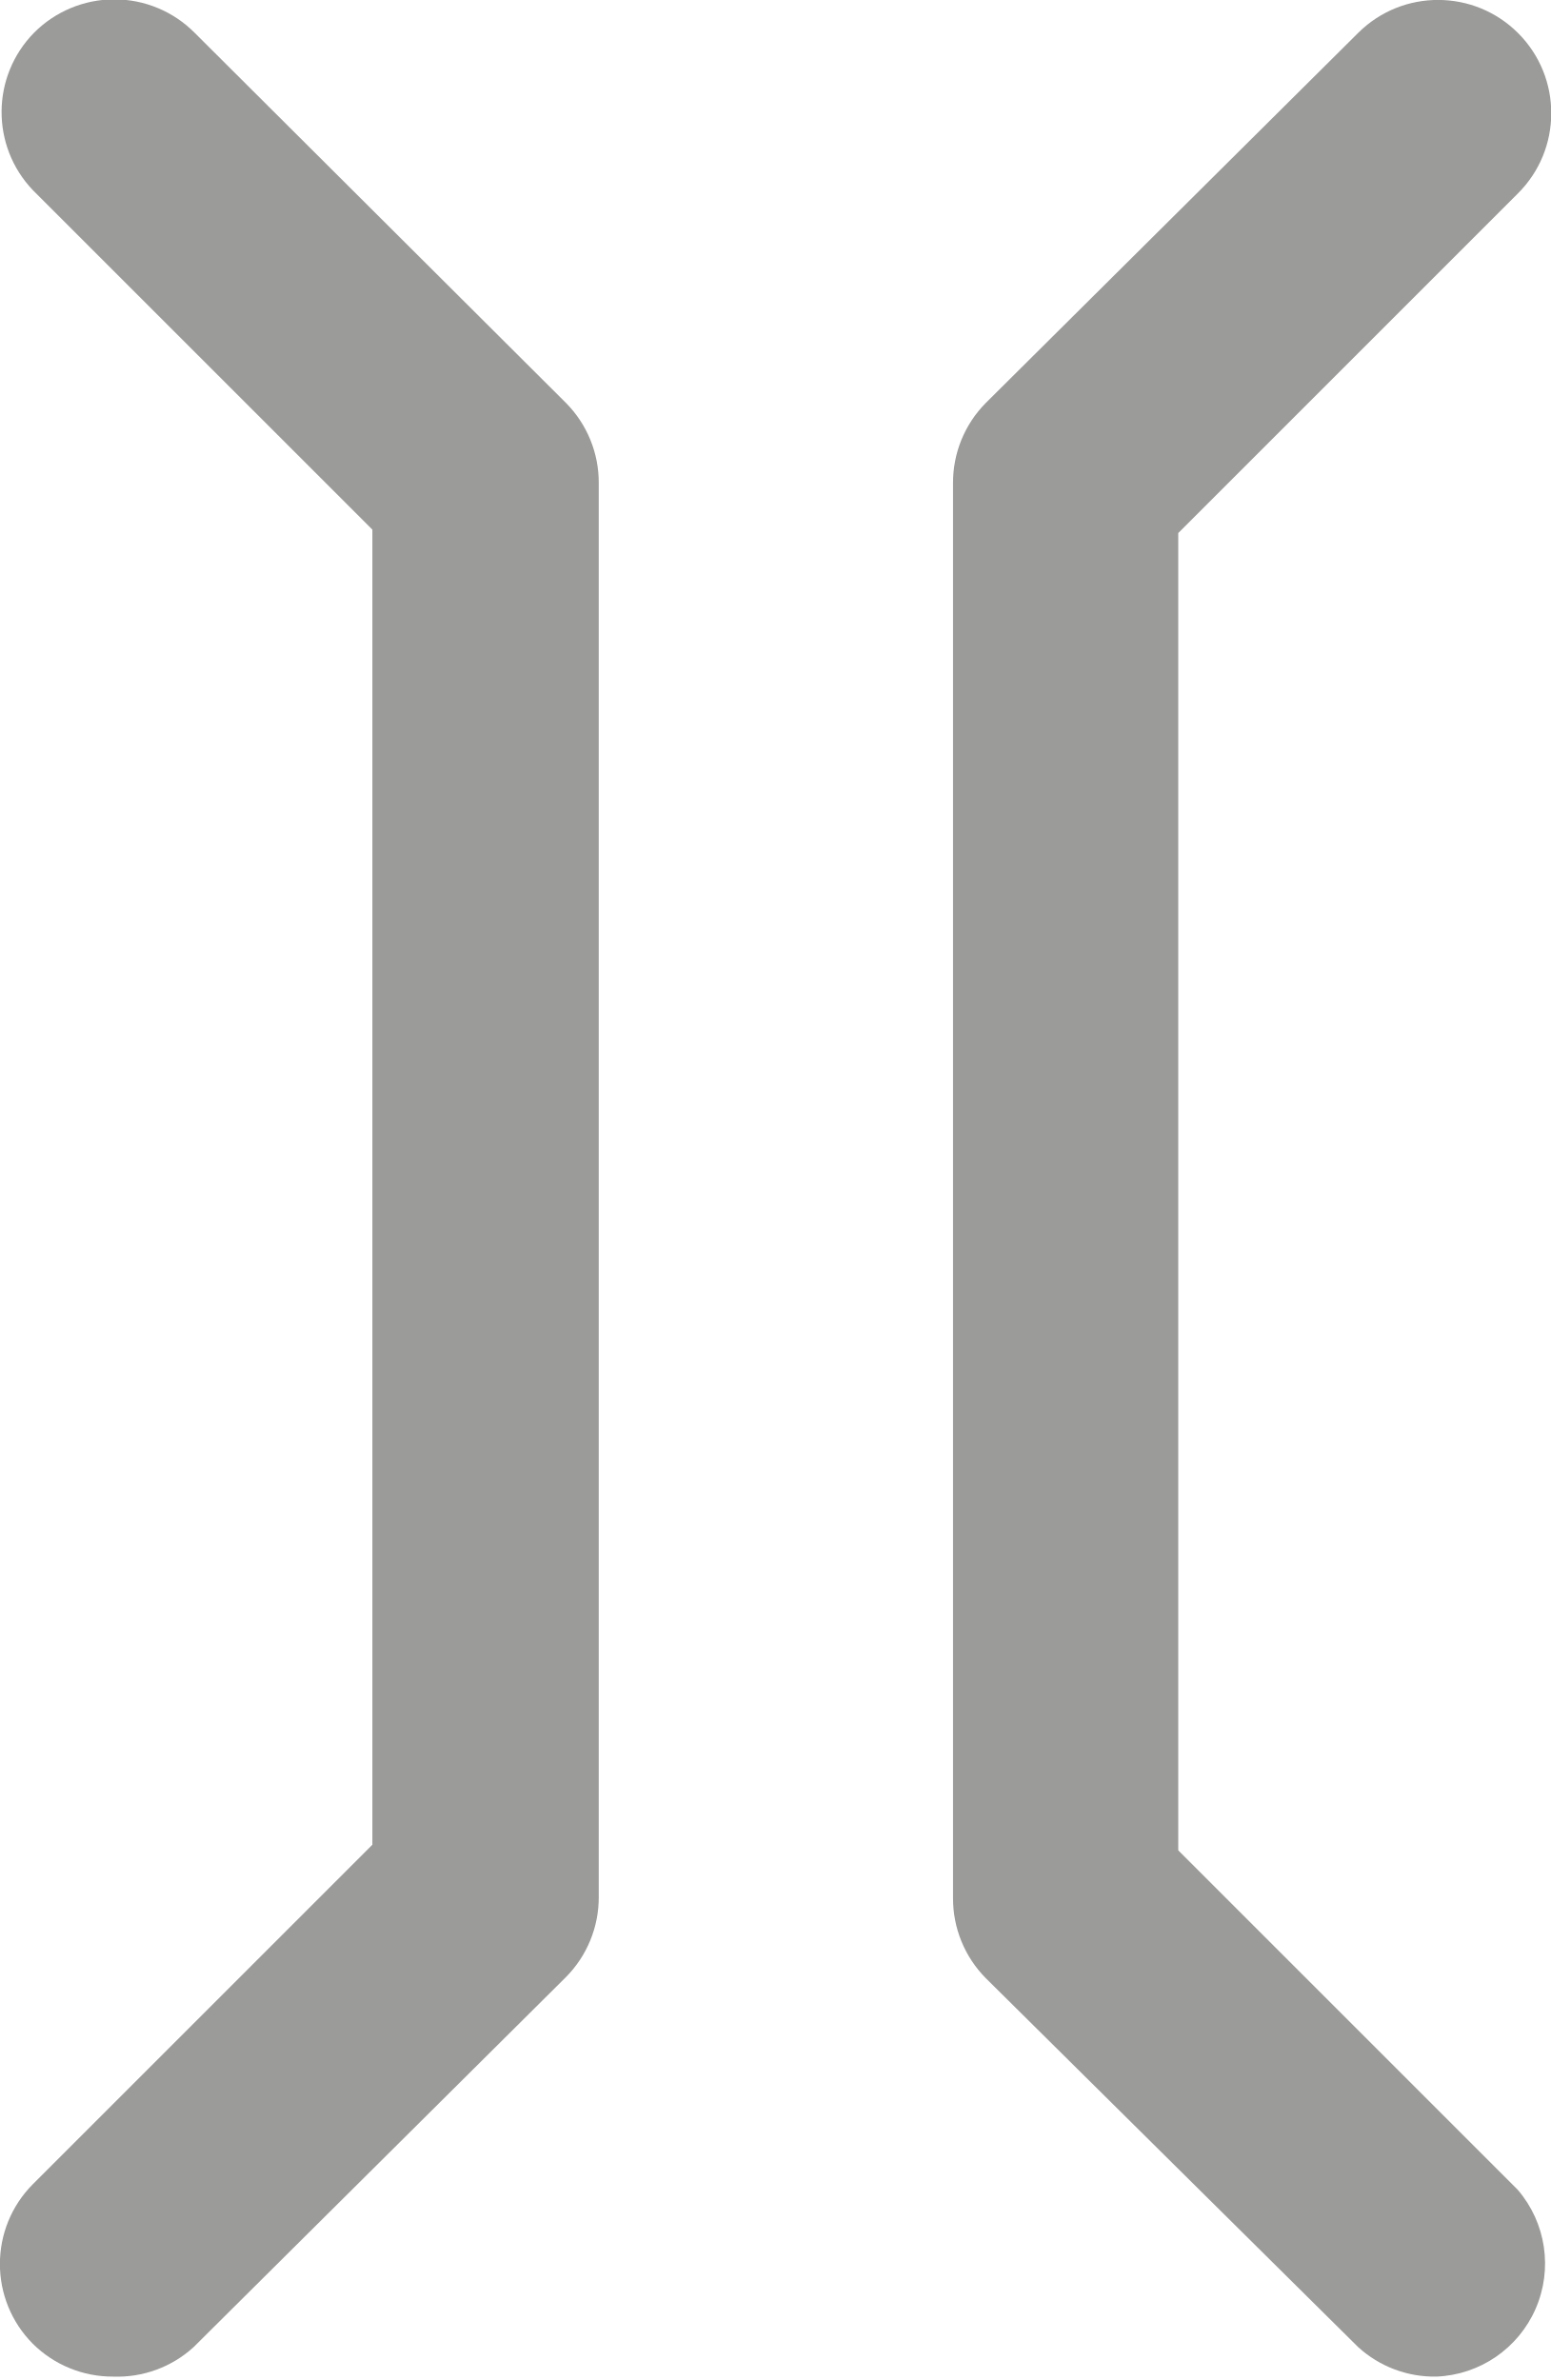
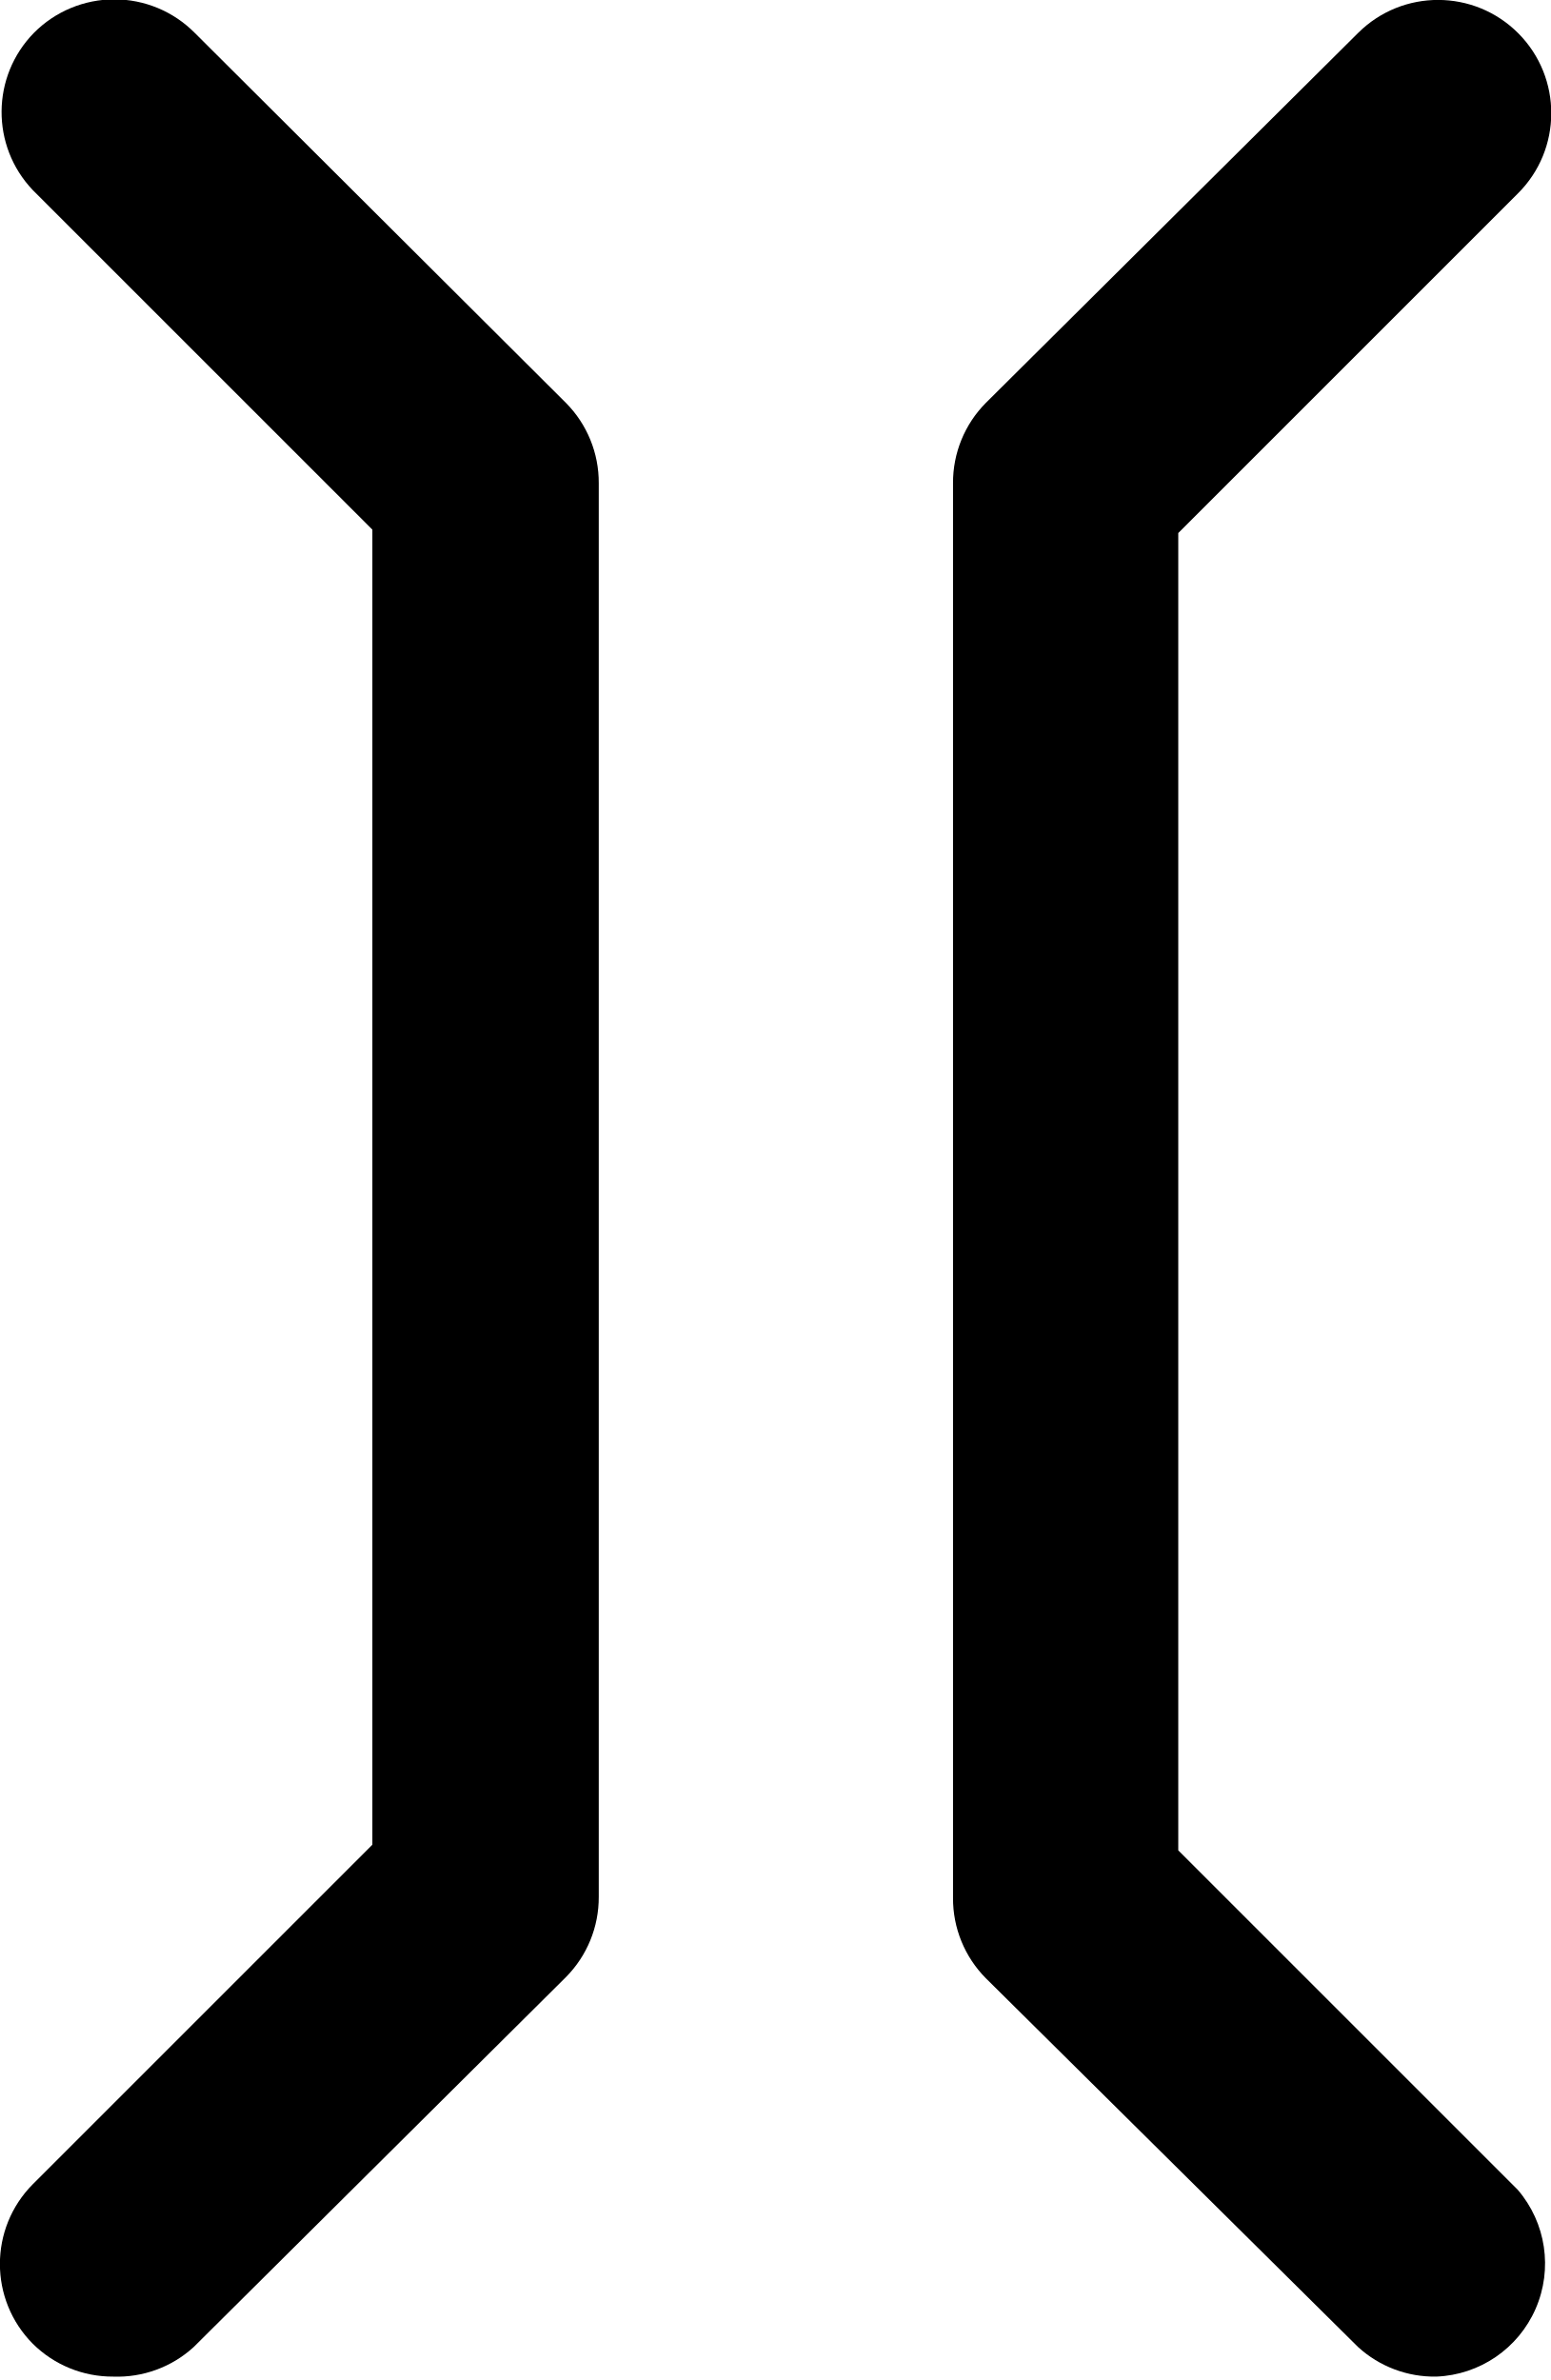
<svg xmlns="http://www.w3.org/2000/svg" id="Layer_3" data-name="Layer 3" viewBox="0 0 13.7 21.03">
  <defs>
-     <style>.cls-1{fill:#9b9c9a;}</style>
+     <style />
  </defs>
-   <path class="cls-1" d="M0,21a1,1,0,0,1-.71-0.29,1,1,0,0,1,0-1.41l3-3V4.68l-3-3A1,1,0,0,1-.7.29,1,1,0,0,1,.72.29L4,3.56a1,1,0,0,1,.29.71V16.76a1,1,0,0,1-.29.71L0.71,20.74A1,1,0,0,1,0,21Z" transform="translate(1 0)" />
-   <path class="cls-1" d="M11.69,21A1,1,0,0,1,11,20.74L7.71,17.48a1,1,0,0,1-.29-0.71V4.27a1,1,0,0,1,.29-0.71L11,0.29a1,1,0,0,1,1.41,1.42l-3,3V16.35l3,3A1,1,0,0,1,11.69,21Z" transform="translate(1 0)" />
+   <path d="M0,21a1,1,0,0,1-.71-0.29,1,1,0,0,1,0-1.41l3-3V4.68l-3-3A1,1,0,0,1-.7.29,1,1,0,0,1,.72.29L4,3.56a1,1,0,0,1,.29.71V16.76a1,1,0,0,1-.29.71L0.71,20.74A1,1,0,0,1,0,21Z" transform="translate(1 0)" />
+   <path d="M11.69,21A1,1,0,0,1,11,20.74L7.71,17.48a1,1,0,0,1-.29-0.71V4.27a1,1,0,0,1,.29-0.71L11,0.29a1,1,0,0,1,1.41,1.42l-3,3V16.35l3,3A1,1,0,0,1,11.69,21Z" transform="translate(1 0)" />
</svg>
